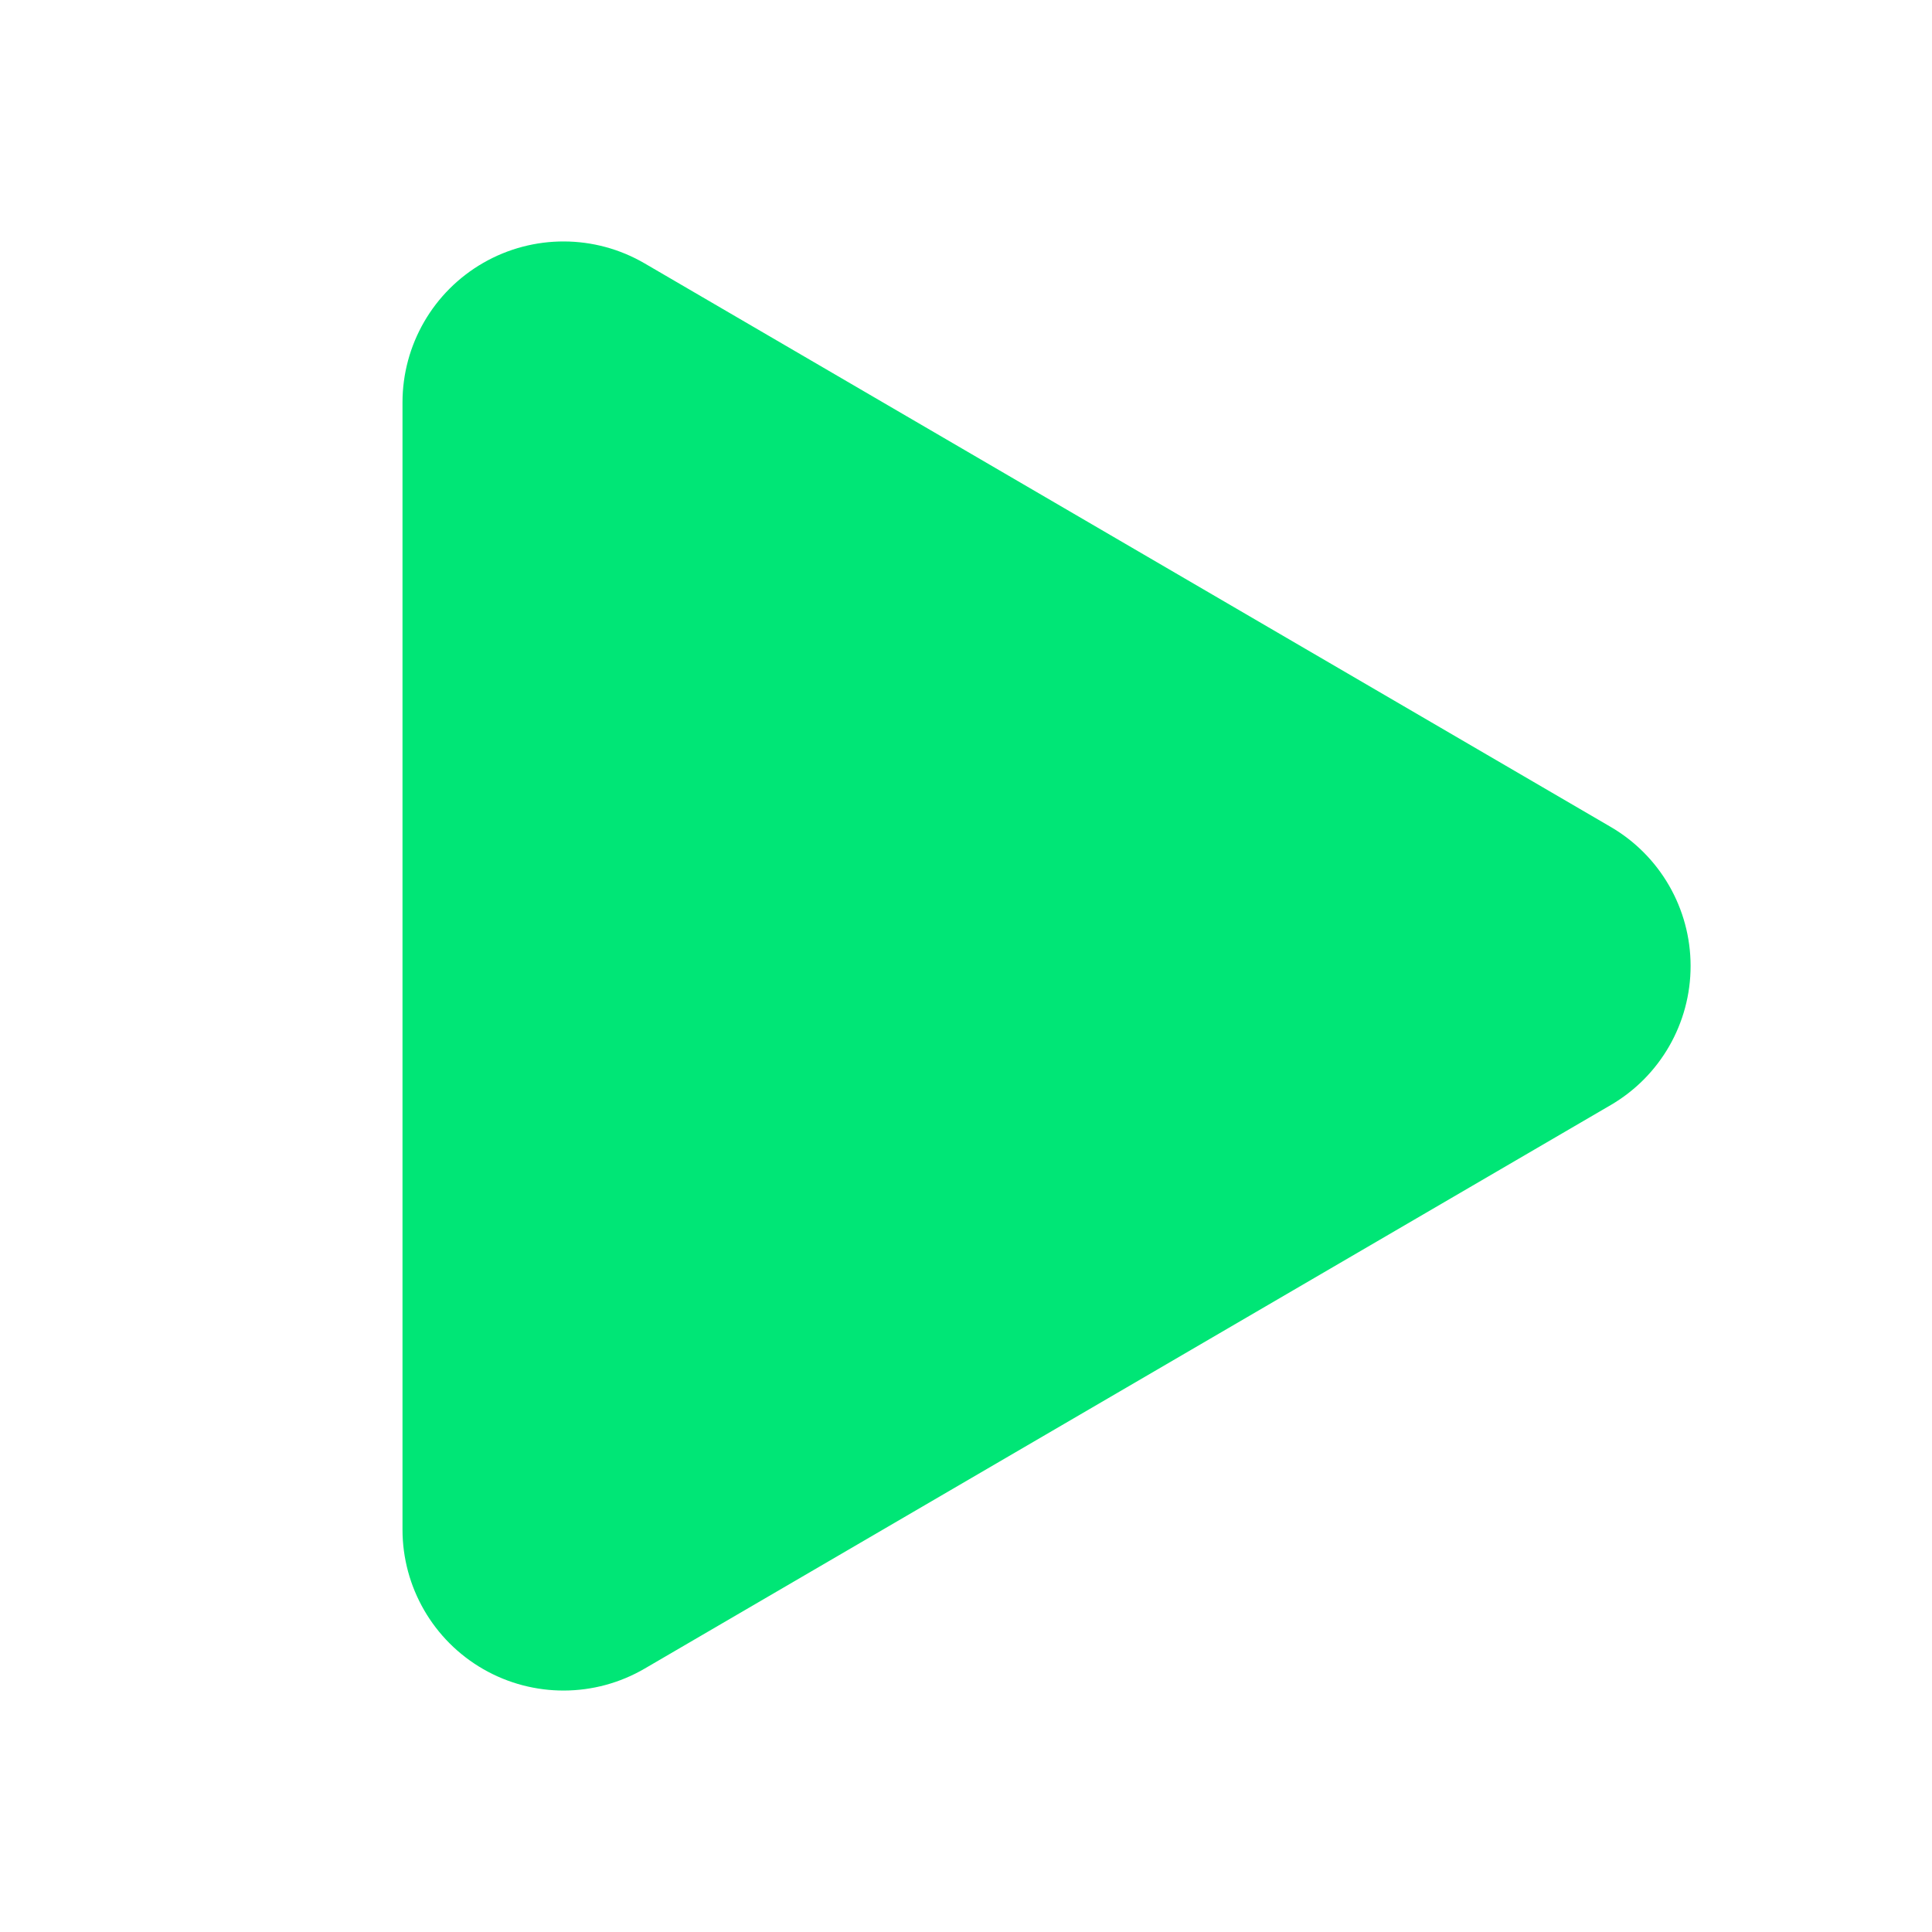
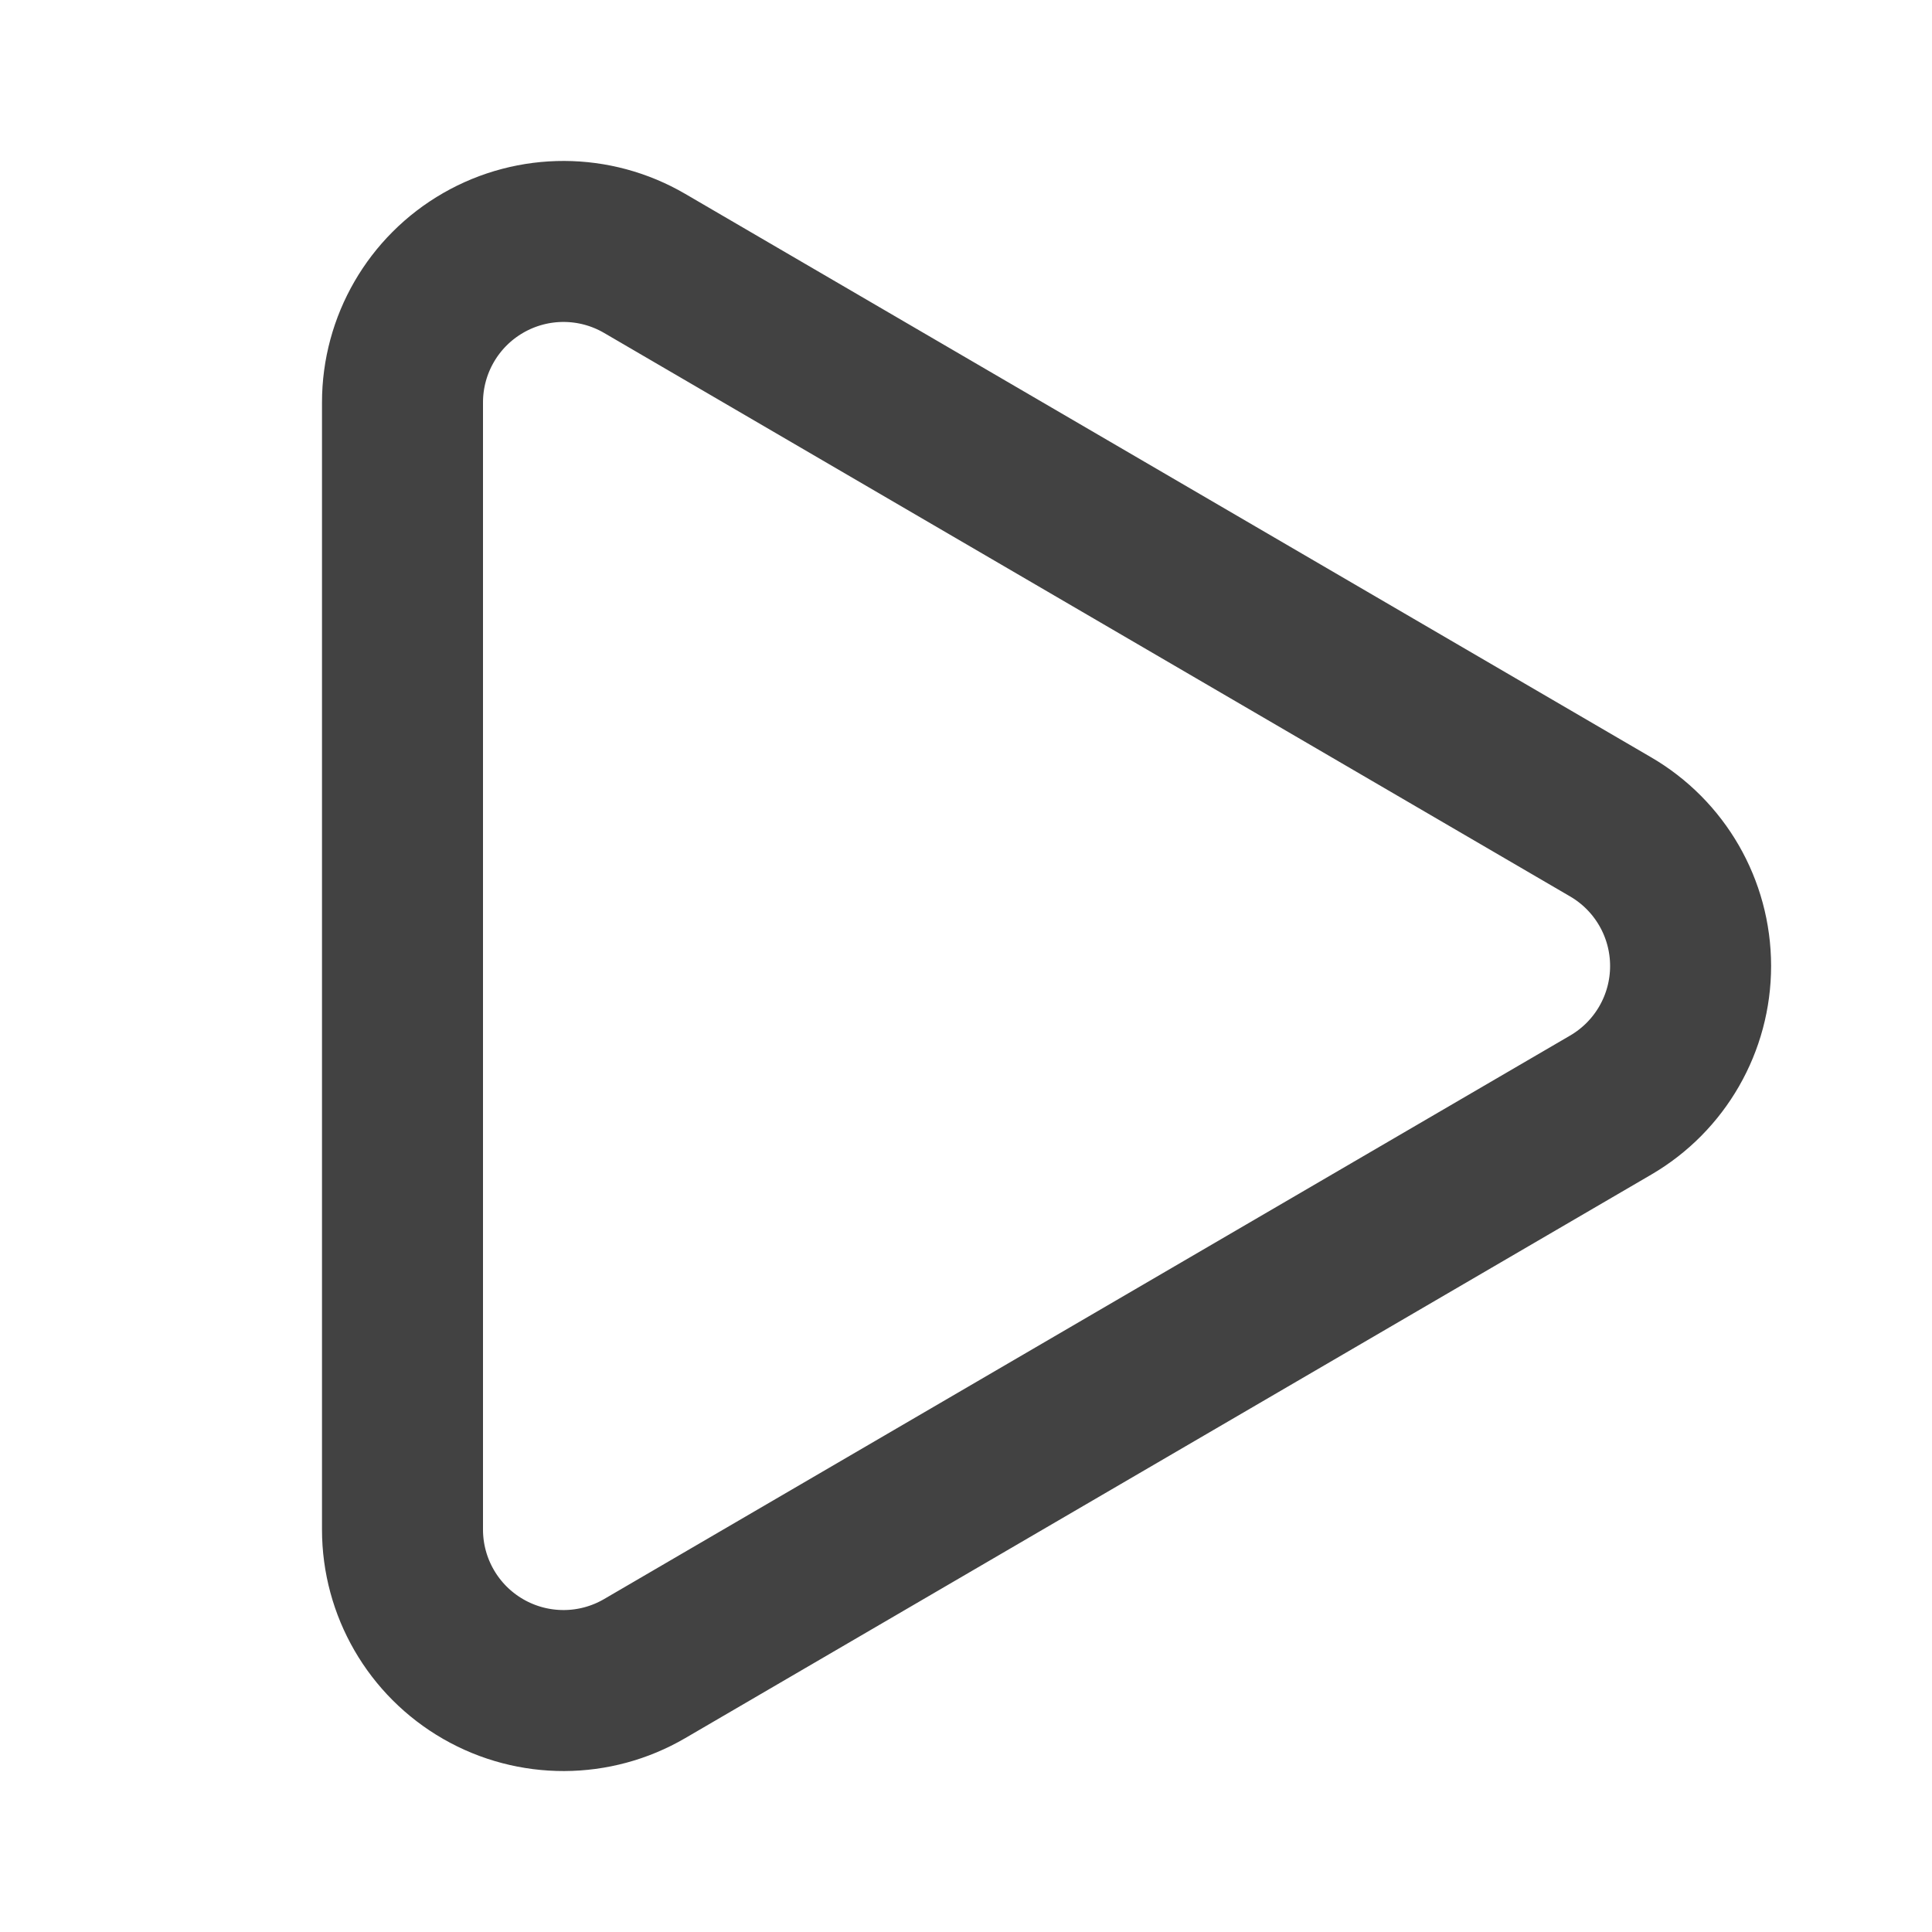
- <svg xmlns="http://www.w3.org/2000/svg" width="24" height="24" viewBox="0 0 24 24" fill="#00E676" stroke="none">
+ <svg xmlns="http://www.w3.org/2000/svg" width="24" height="24" viewBox="0 0 24 24" fill="none" stroke="#424242" stroke-width="2" stroke-linecap="round" stroke-linejoin="round">
  <path d="M5 5a2 2 0 0 1 3.008-1.728l11.997 6.998a2 2 0 0 1 .003 3.458l-12 7A2 2 0 0 1 5 19z" />
</svg>
